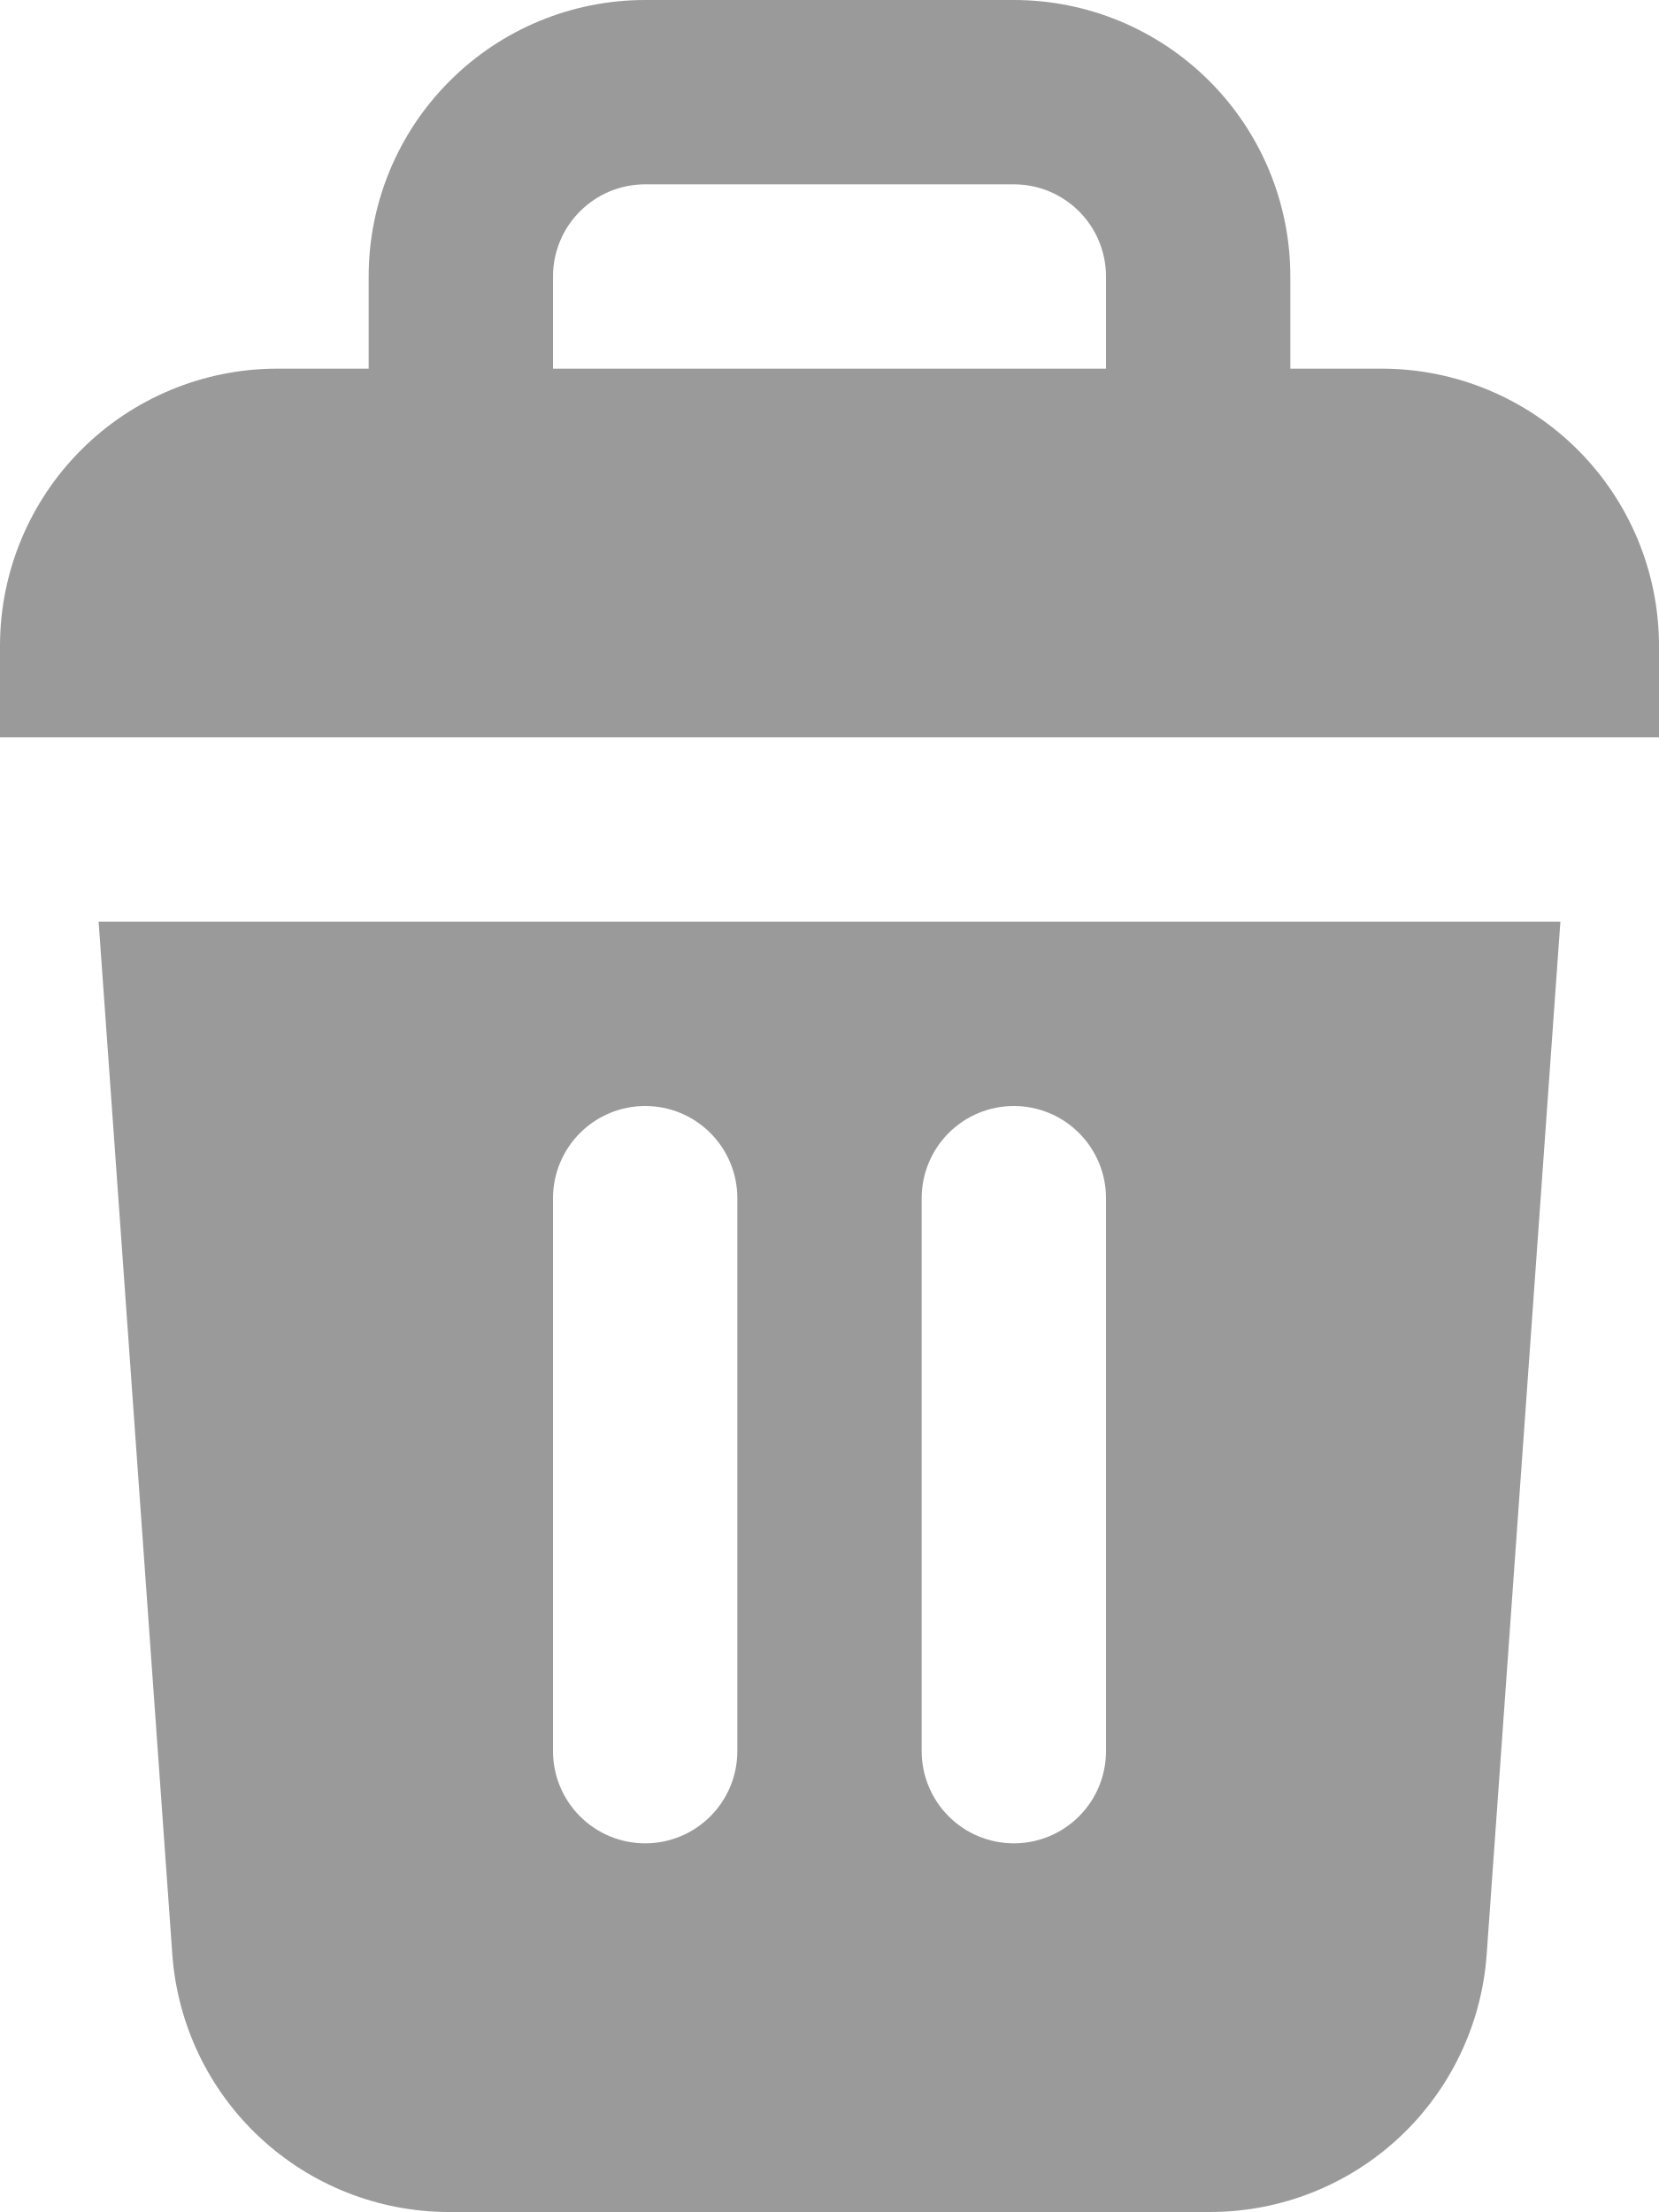
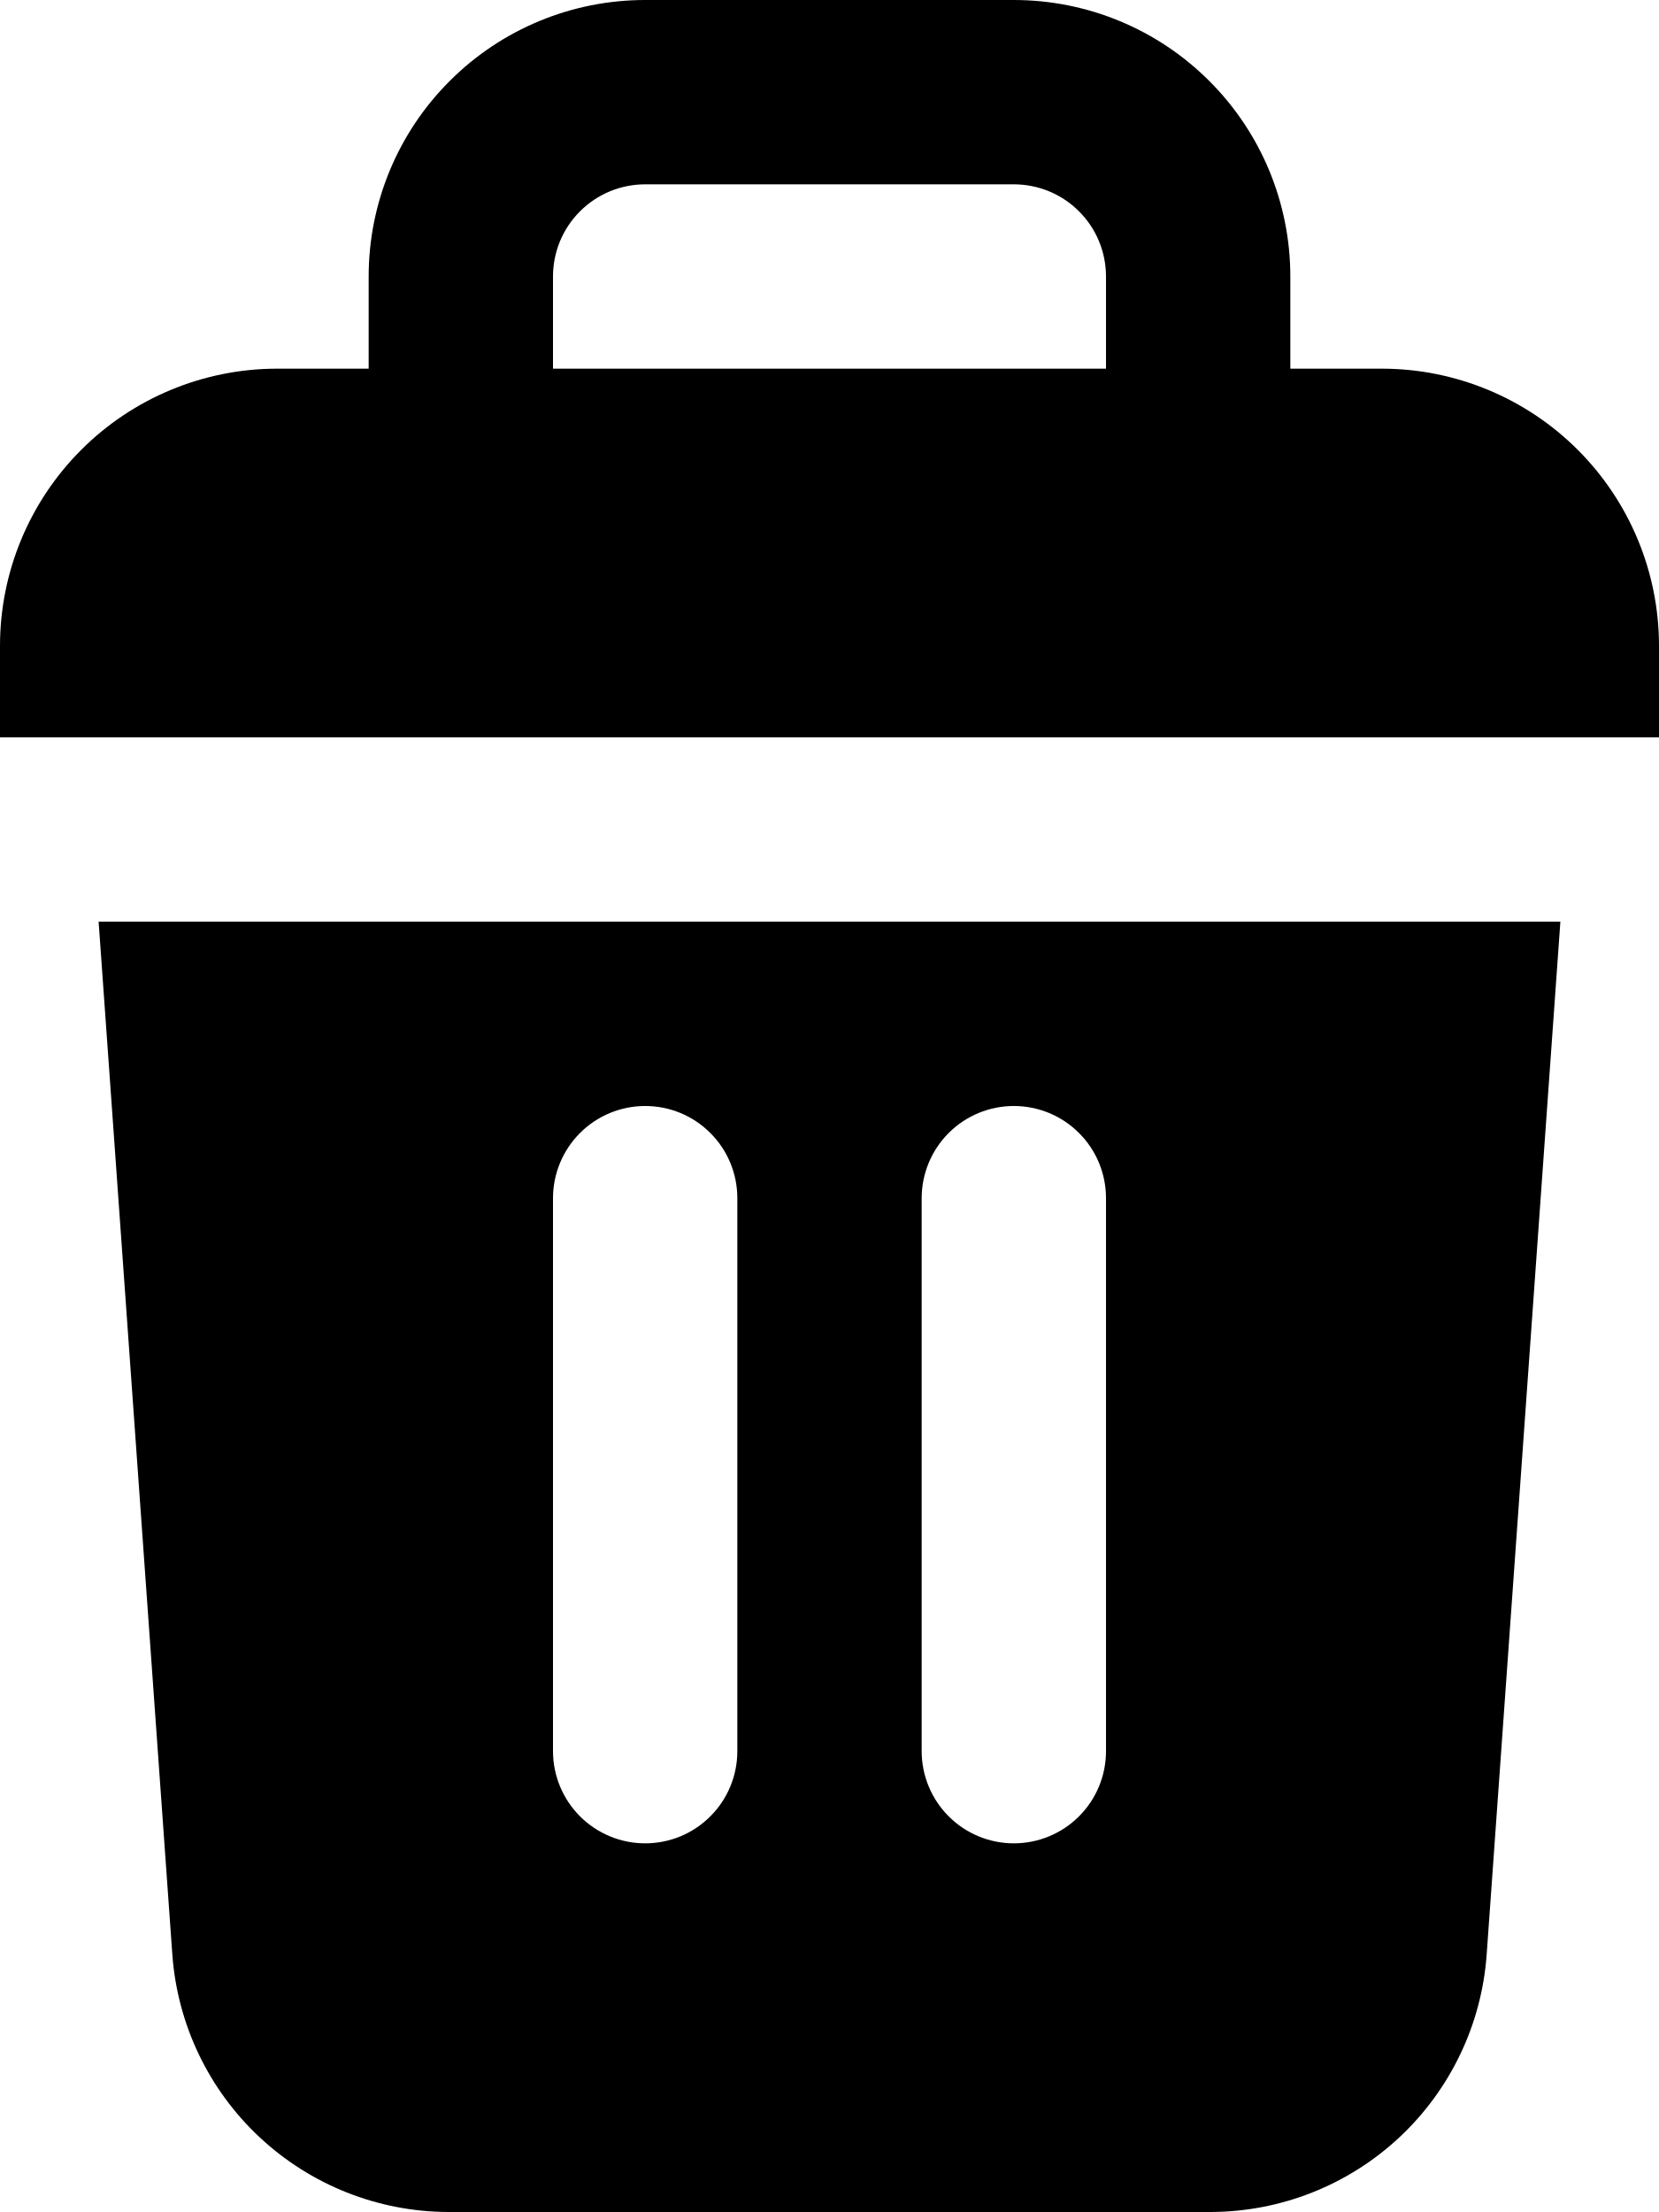
- <svg xmlns="http://www.w3.org/2000/svg" width="18" height="24" viewBox="0 0 18 24" fill="none">
-   <path d="M1.87 21.21C1.926 21.966 2.264 22.674 2.819 23.191C3.373 23.708 4.102 23.997 4.86 24H13.14C13.899 23.997 14.628 23.708 15.182 23.191C15.736 22.674 16.075 21.966 16.13 21.21L16.93 10H1.07L1.87 21.21ZM10 13C10 12.735 10.106 12.48 10.293 12.293C10.481 12.105 10.735 12 11 12C11.265 12 11.52 12.105 11.707 12.293C11.895 12.48 12 12.735 12 13V19C12 19.265 11.895 19.52 11.707 19.707C11.52 19.895 11.265 20 11 20C10.735 20 10.481 19.895 10.293 19.707C10.106 19.52 10 19.265 10 19V13ZM6 13C6 12.735 6.106 12.48 6.293 12.293C6.481 12.105 6.735 12 7 12C7.266 12 7.52 12.105 7.707 12.293C7.895 12.48 8 12.735 8 13V19C8 19.265 7.895 19.52 7.707 19.707C7.52 19.895 7.266 20 7 20C6.735 20 6.481 19.895 6.293 19.707C6.106 19.52 6 19.265 6 19V13Z" fill="#9A9A9A" />
-   <path d="M15 4H14V3C14 2.204 13.684 1.441 13.121 0.879C12.559 0.316 11.796 0 11 0L7 0C6.204 0 5.441 0.316 4.879 0.879C4.316 1.441 4 2.204 4 3V4H3C2.205 4.002 1.443 4.319 0.881 4.881C0.319 5.443 0.002 6.205 0 7V8H18V7C17.998 6.205 17.681 5.443 17.119 4.881C16.557 4.319 15.795 4.002 15 4ZM6 3C6 2.735 6.105 2.48 6.293 2.293C6.48 2.105 6.735 2 7 2H11C11.265 2 11.52 2.105 11.707 2.293C11.895 2.48 12 2.735 12 3V4H6V3Z" fill="#9A9A9A" />
+ <svg xmlns="http://www.w3.org/2000/svg" width="18" class="iconTxtSecondary" height="24" viewBox="0 0 18 24" fill="none">
+   <path d="M1.87 21.21C1.926 21.966 2.264 22.674 2.819 23.191C3.373 23.708 4.102 23.997 4.86 24H13.14C13.899 23.997 14.628 23.708 15.182 23.191C15.736 22.674 16.075 21.966 16.13 21.21L16.93 10H1.07L1.87 21.21ZM10 13C10 12.735 10.106 12.48 10.293 12.293C10.481 12.105 10.735 12 11 12C11.265 12 11.52 12.105 11.707 12.293C11.895 12.48 12 12.735 12 13V19C12 19.265 11.895 19.52 11.707 19.707C11.52 19.895 11.265 20 11 20C10.735 20 10.481 19.895 10.293 19.707C10.106 19.52 10 19.265 10 19V13ZM6 13C6 12.735 6.106 12.48 6.293 12.293C6.481 12.105 6.735 12 7 12C7.266 12 7.52 12.105 7.707 12.293C7.895 12.48 8 12.735 8 13V19C8 19.265 7.895 19.52 7.707 19.707C7.52 19.895 7.266 20 7 20C6.735 20 6.481 19.895 6.293 19.707C6.106 19.52 6 19.265 6 19V13Z" fill="currentColor" />
+   <path d="M15 4H14V3C14 2.204 13.684 1.441 13.121 0.879C12.559 0.316 11.796 0 11 0L7 0C6.204 0 5.441 0.316 4.879 0.879C4.316 1.441 4 2.204 4 3V4H3C2.205 4.002 1.443 4.319 0.881 4.881C0.319 5.443 0.002 6.205 0 7V8H18V7C17.998 6.205 17.681 5.443 17.119 4.881C16.557 4.319 15.795 4.002 15 4ZM6 3C6 2.735 6.105 2.48 6.293 2.293C6.48 2.105 6.735 2 7 2H11C11.265 2 11.52 2.105 11.707 2.293C11.895 2.48 12 2.735 12 3V4H6V3Z" fill="currentColor" />
</svg>
